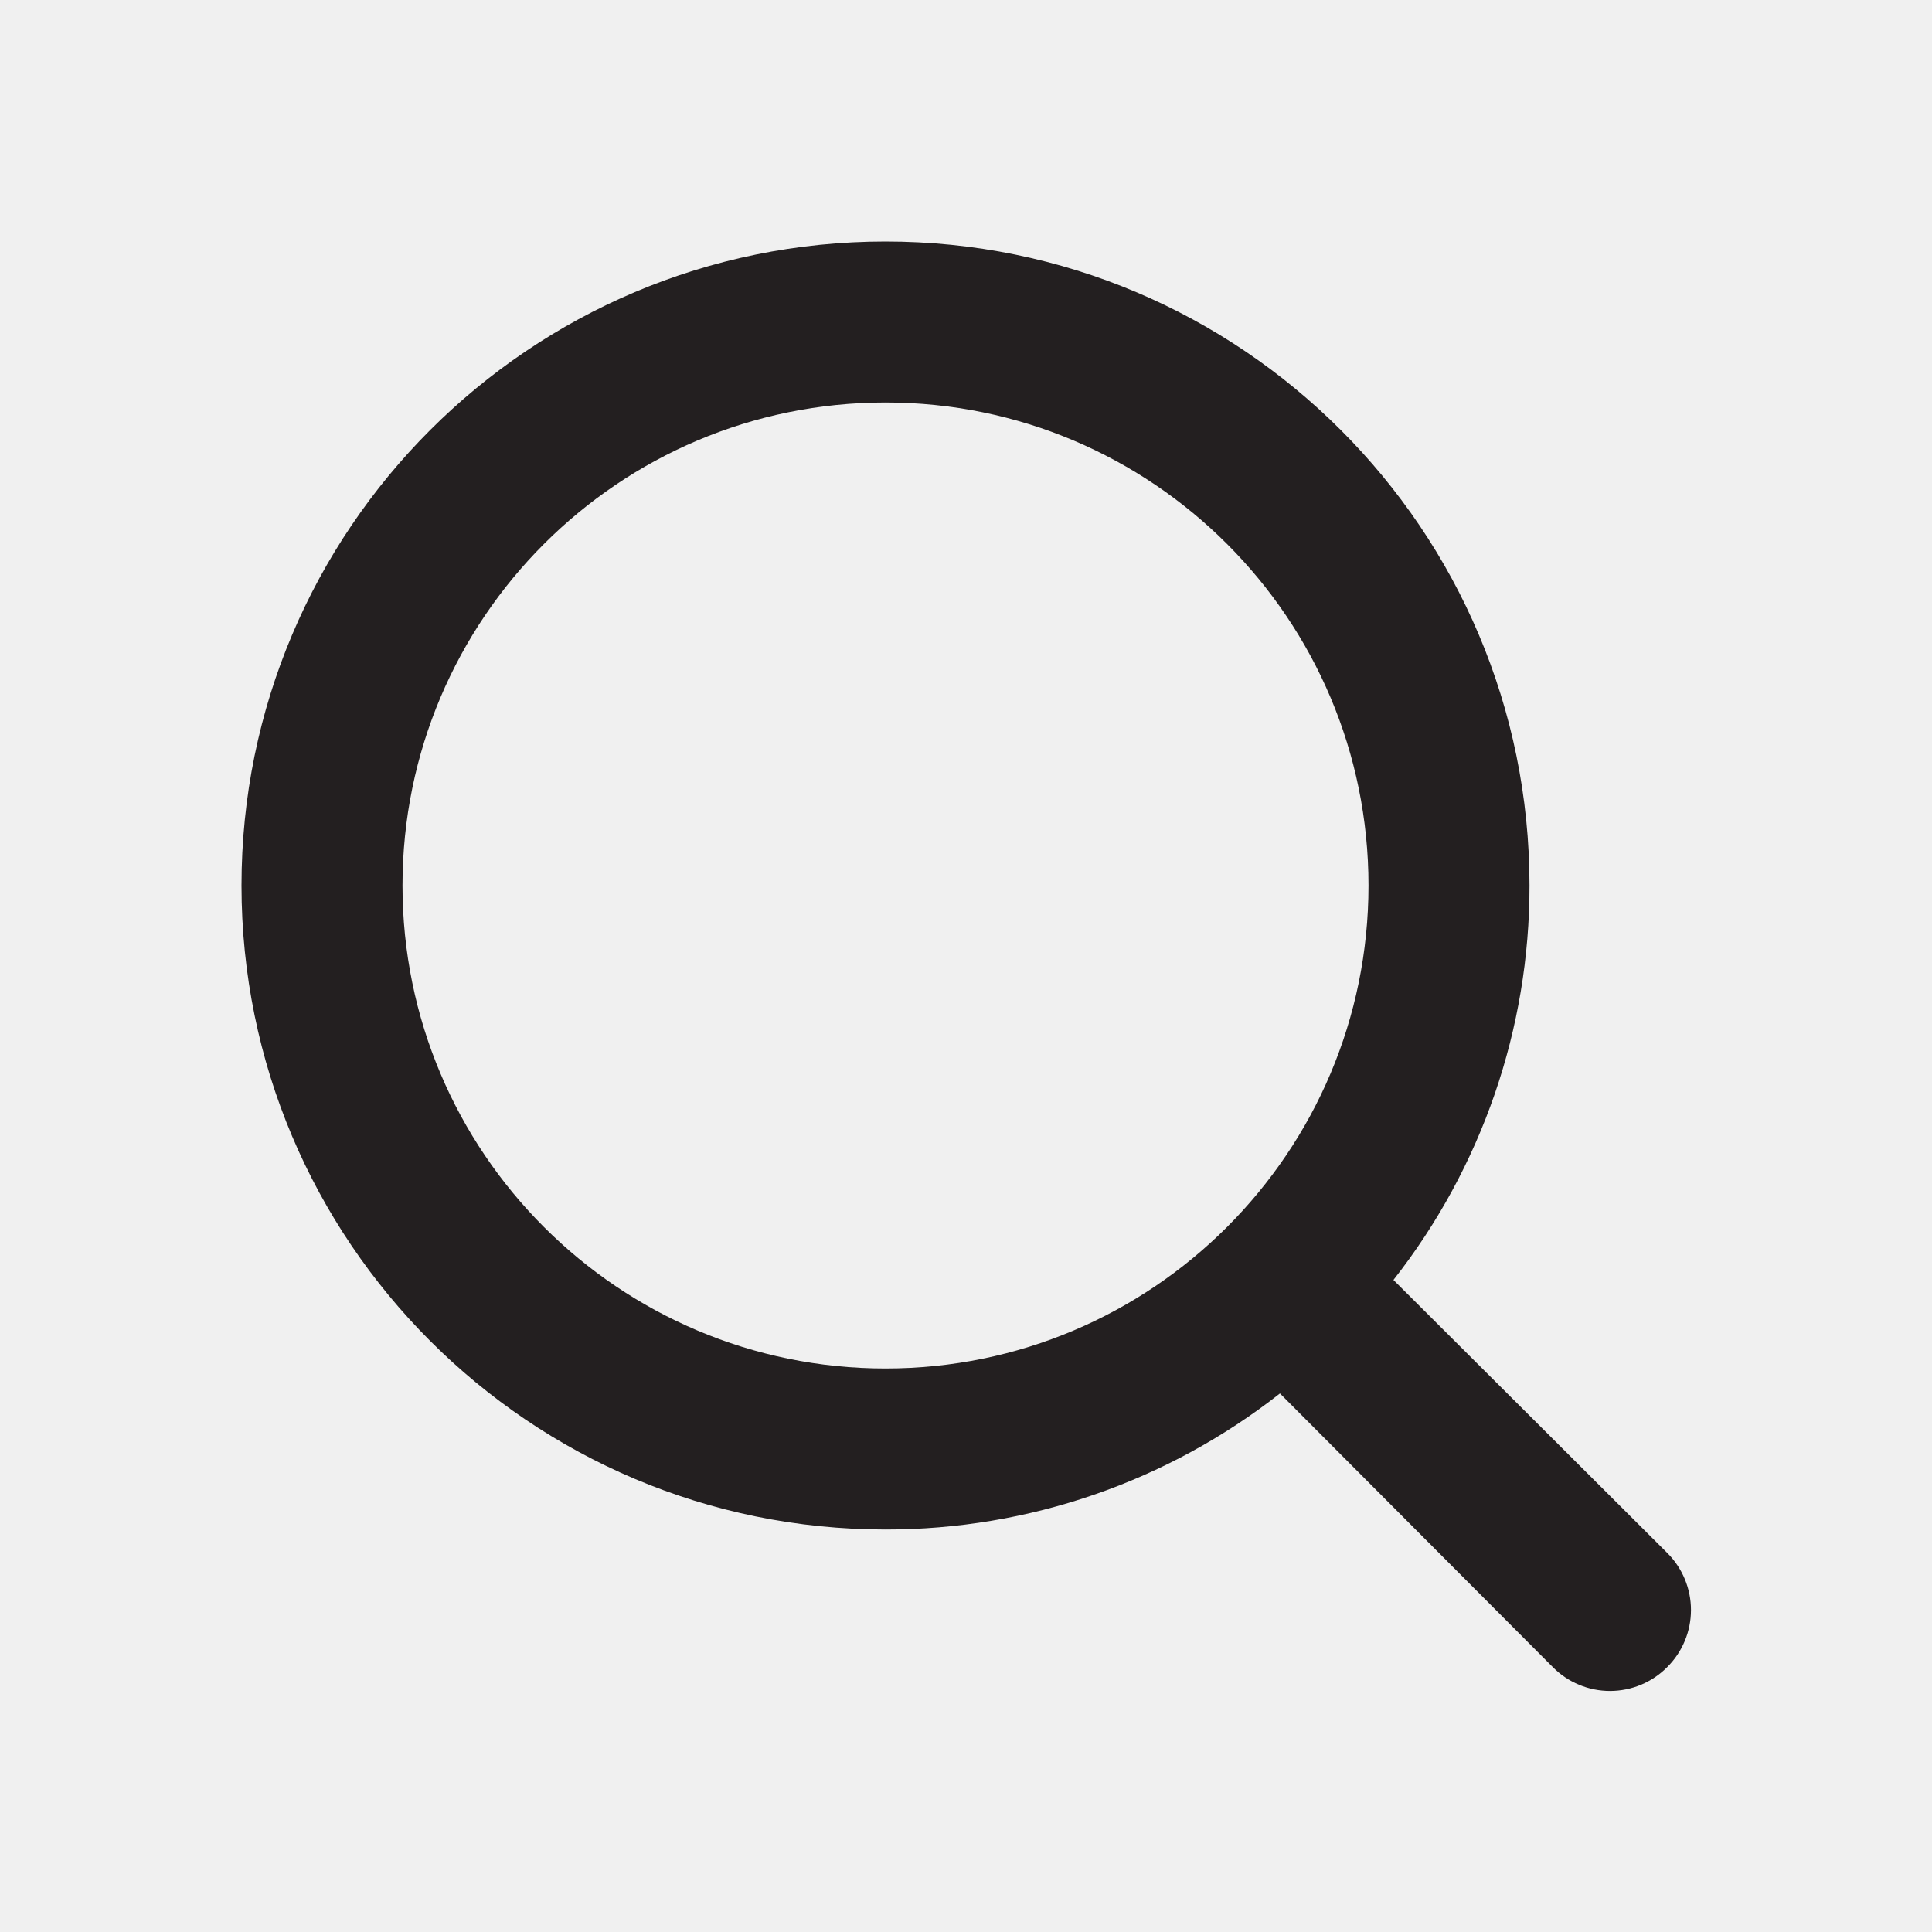
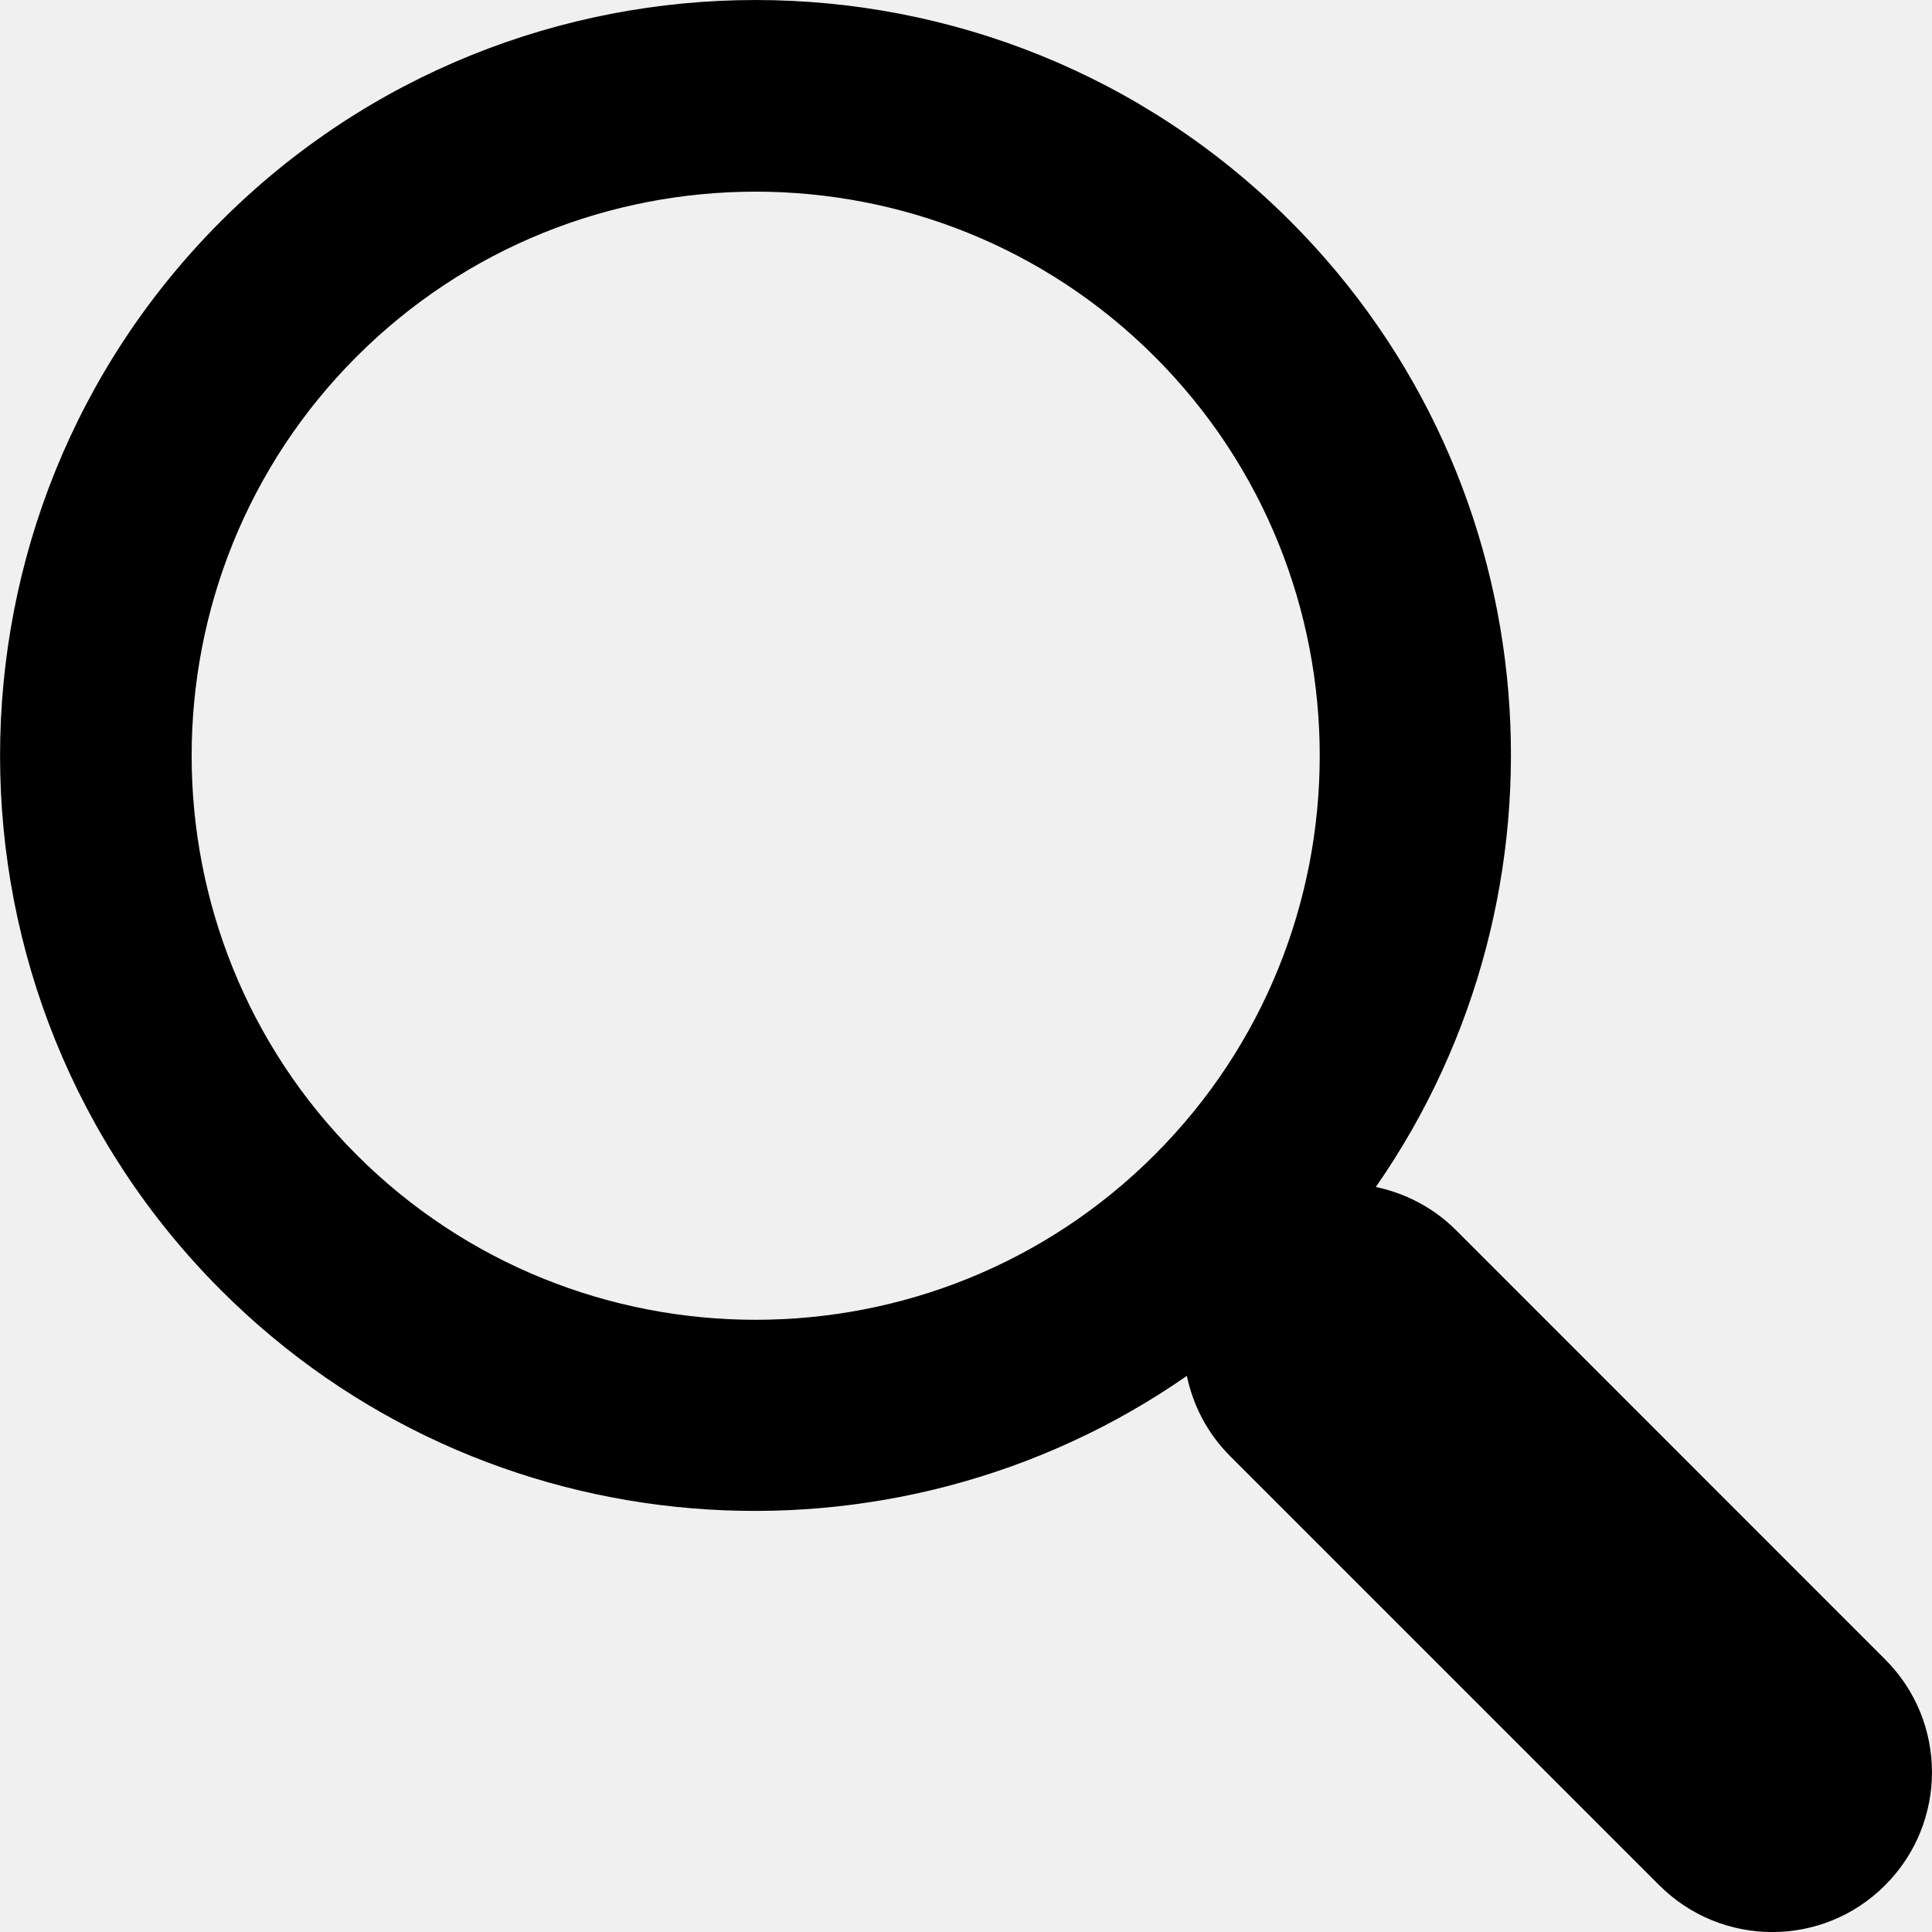
- <svg xmlns="http://www.w3.org/2000/svg" viewBox="0 0 24 24">
-   <defs>
-     <style>.cls-1{fill:#fff;opacity:0;}.cls-2{fill:#231f20;}</style>
-   </defs>
-   <g id="Layer_2" data-name="Layer 2">
-     <g id="search">
-       <g id="search-2" data-name="search">
-         <rect class="cls-1" width="24" height="24" />
-         <path class="cls-2" d="M20.71,19.29l-3.4-3.39A7.92,7.92,0,0,0,19,11a8,8,0,1,0-8,8,7.92,7.92,0,0,0,4.9-1.69l3.39,3.4a1,1,0,0,0,1.42,0A1,1,0,0,0,20.71,19.29ZM5,11a6,6,0,1,1,6,6A6,6,0,0,1,5,11Z" />
-       </g>
-     </g>
+ <svg xmlns="http://www.w3.org/2000/svg" version="1.1" id="Capa_1" x="0px" y="0px" width="30.239px" height="30.239px" viewBox="0 0 30.239 30.239" style="enable-background:new 0 0 30.239 30.239;" xml:space="preserve">
+   <g>
+     <path d="M20.194,3.46c-4.613-4.613-12.121-4.613-16.734,0c-4.612,4.614-4.612,12.121,0,16.735   c4.108,4.107,10.506,4.547,15.116,1.34c0.097,0.459,0.319,0.897,0.676,1.254l6.718,6.718c0.979,0.977,2.561,0.977,3.535,0   c0.978-0.978,0.978-2.56,0-3.535l-6.718-6.72c-0.355-0.354-0.794-0.577-1.253-0.674C24.743,13.967,24.303,7.57,20.194,3.46z    M18.073,18.074c-3.444,3.444-9.049,3.444-12.492,0c-3.442-3.444-3.442-9.048,0-12.492c3.443-3.443,9.048-3.443,12.492,0   C21.517,9.026,21.517,14.63,18.073,18.074z" />
  </g>
+   <g>
+ </g>
+   <g>
+ </g>
+   <g>
+ </g>
+   <g>
+ </g>
+   <g>
+ </g>
+   <g>
+ </g>
+   <g>
+ </g>
+   <g>
+ </g>
+   <g>
+ </g>
+   <g>
+ </g>
+   <g>
+ </g>
+   <g>
+ </g>
+   <g>
+ </g>
+   <g>
+ </g>
+   <g>
+ </g>
</svg>
